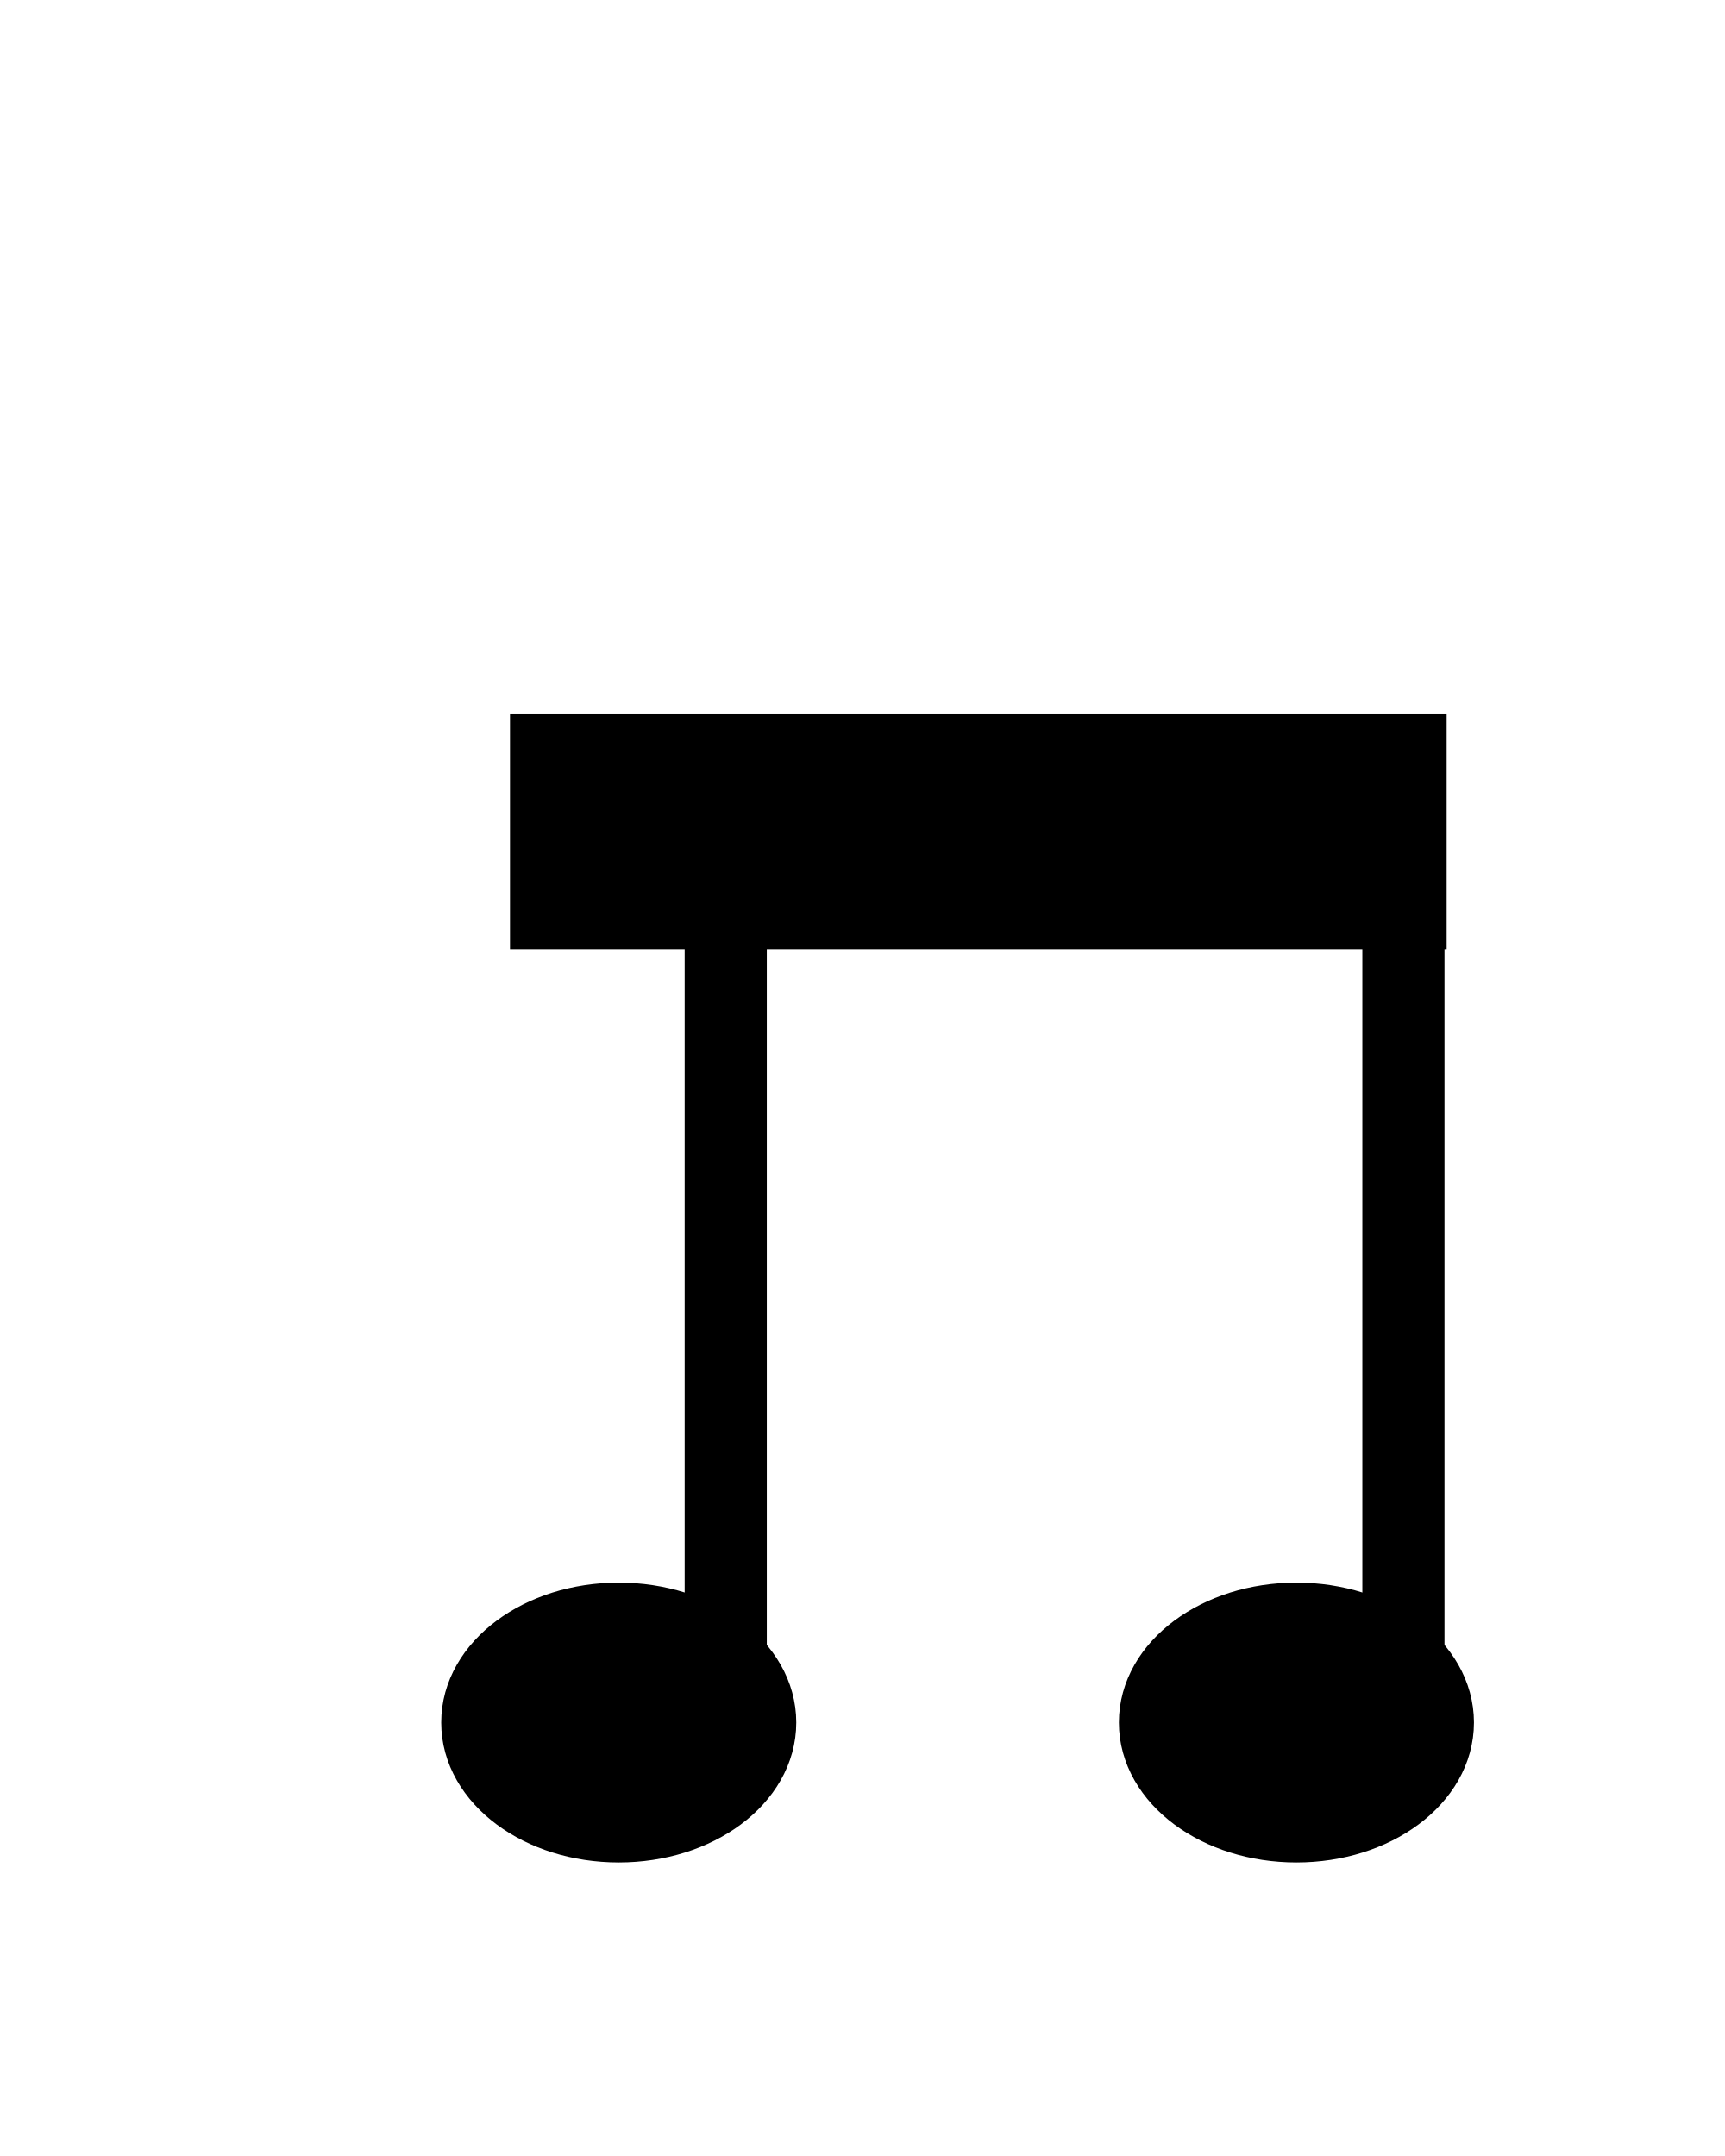
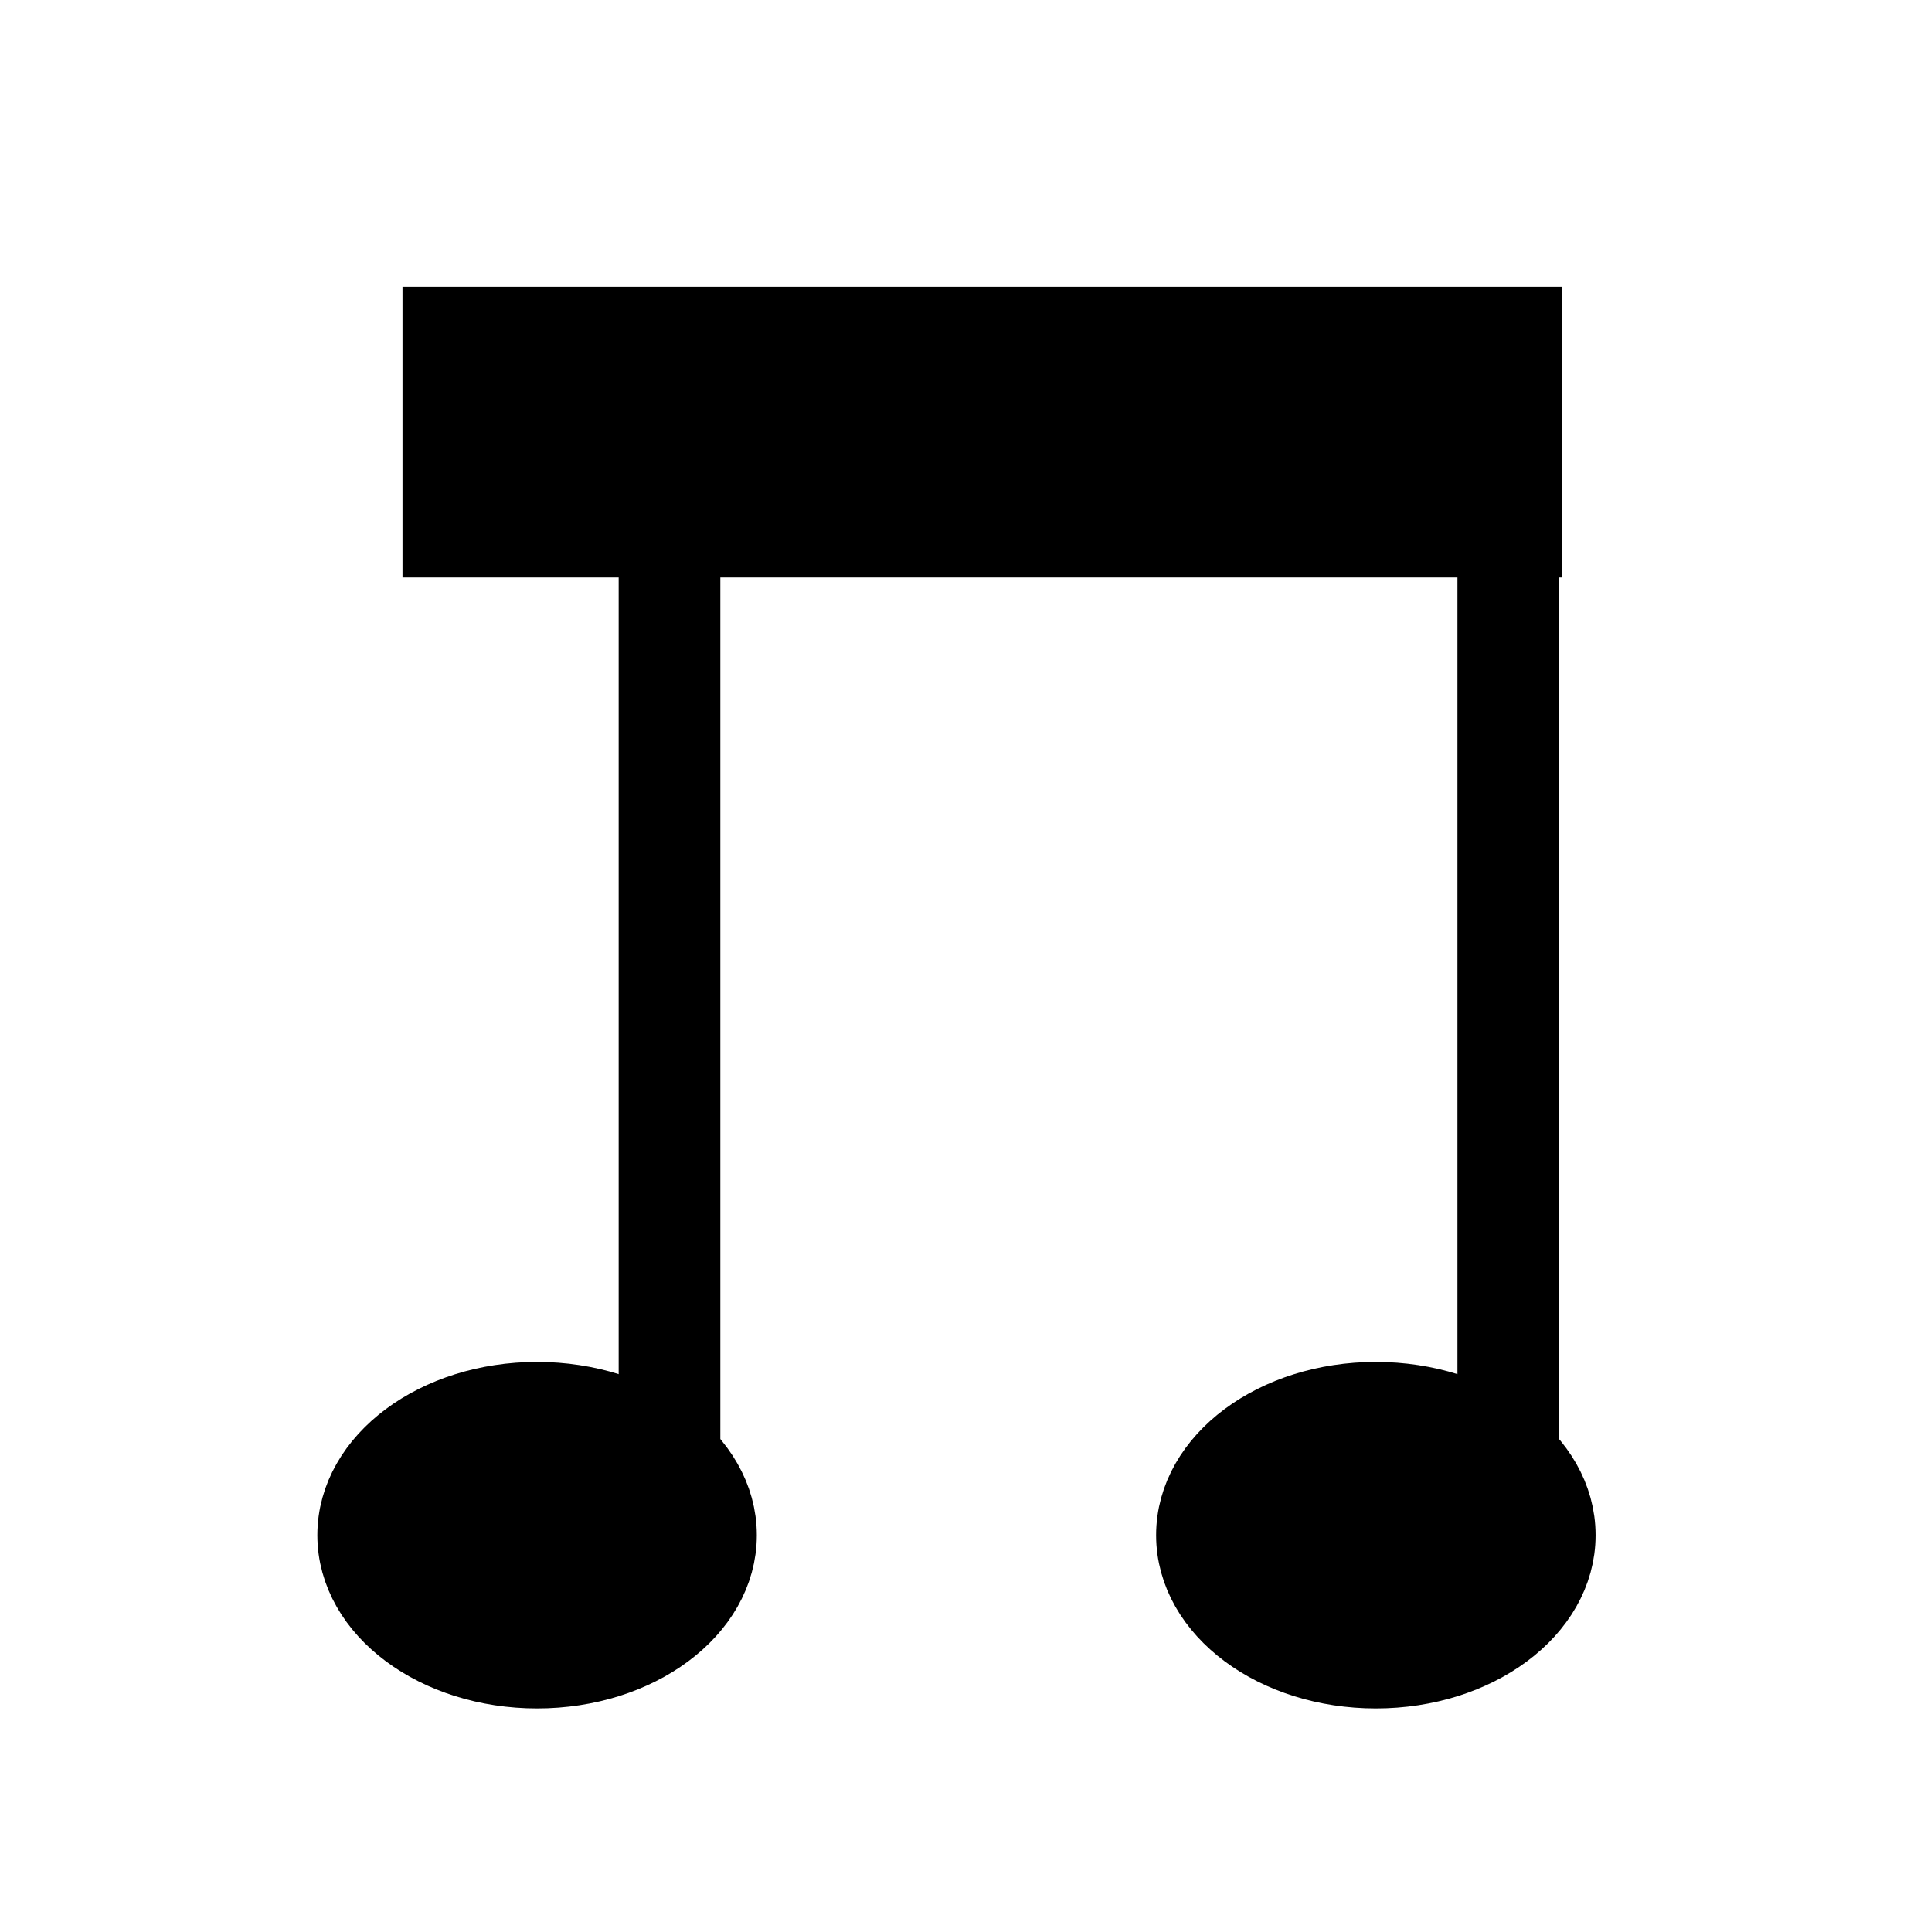
- <svg xmlns="http://www.w3.org/2000/svg" id="Lag_1" data-name="Lag 1" width="84" height="105" viewBox="0 0 84 105">
+ <svg xmlns="http://www.w3.org/2000/svg" id="Lag_1" data-name="Lag 1" width="75" height="76" viewBox="0 0 75 76">
  <defs>
    <style>.cls-1,.cls-2,.cls-3{stroke:#000;stroke-miterlimit:10;}.cls-1{stroke-width:0.45px;}.cls-2{fill:none;stroke-width:4px;}.cls-3{stroke-width:3.03px;}</style>
  </defs>
-   <rect class="cls-1" x="25.06" y="35" width="45.16" height="10.99" />
-   <line class="cls-2" x1="35.34" y1="83.28" x2="35.34" y2="44.99" />
-   <ellipse class="cls-3" cx="30.13" cy="83.89" rx="7.13" ry="5.3" />
-   <line class="cls-2" x1="68.34" y1="83.28" x2="68.34" y2="44.99" />
-   <ellipse class="cls-3" cx="63.13" cy="83.89" rx="7.13" ry="5.3" />
+   <rect class="cls-1" x="16.06" y="11.5" width="45.16" height="10.99" />
+   <line class="cls-2" x1="26.34" y1="59.78" x2="26.34" y2="21.49" />
+   <ellipse class="cls-3" cx="21.13" cy="60.39" rx="7.13" ry="5.3" />
+   <line class="cls-2" x1="59.34" y1="59.78" x2="59.34" y2="21.49" />
+   <ellipse class="cls-3" cx="54.13" cy="60.39" rx="7.13" ry="5.3" />
</svg>
